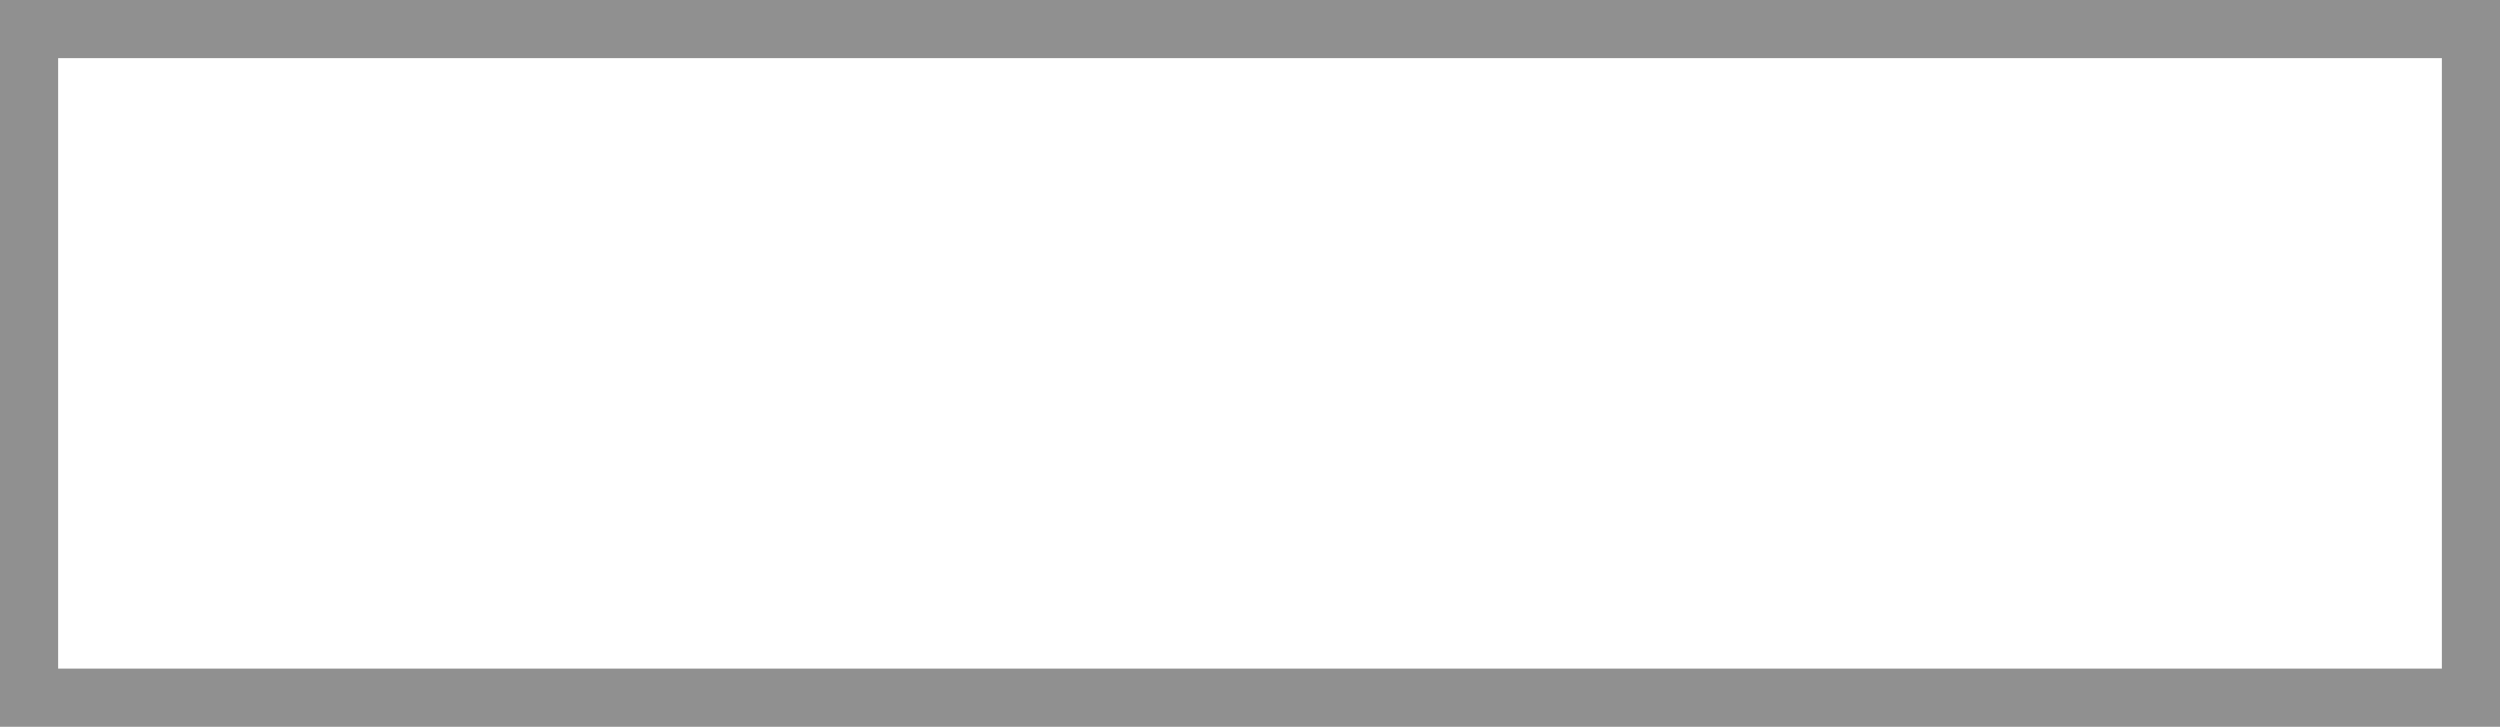
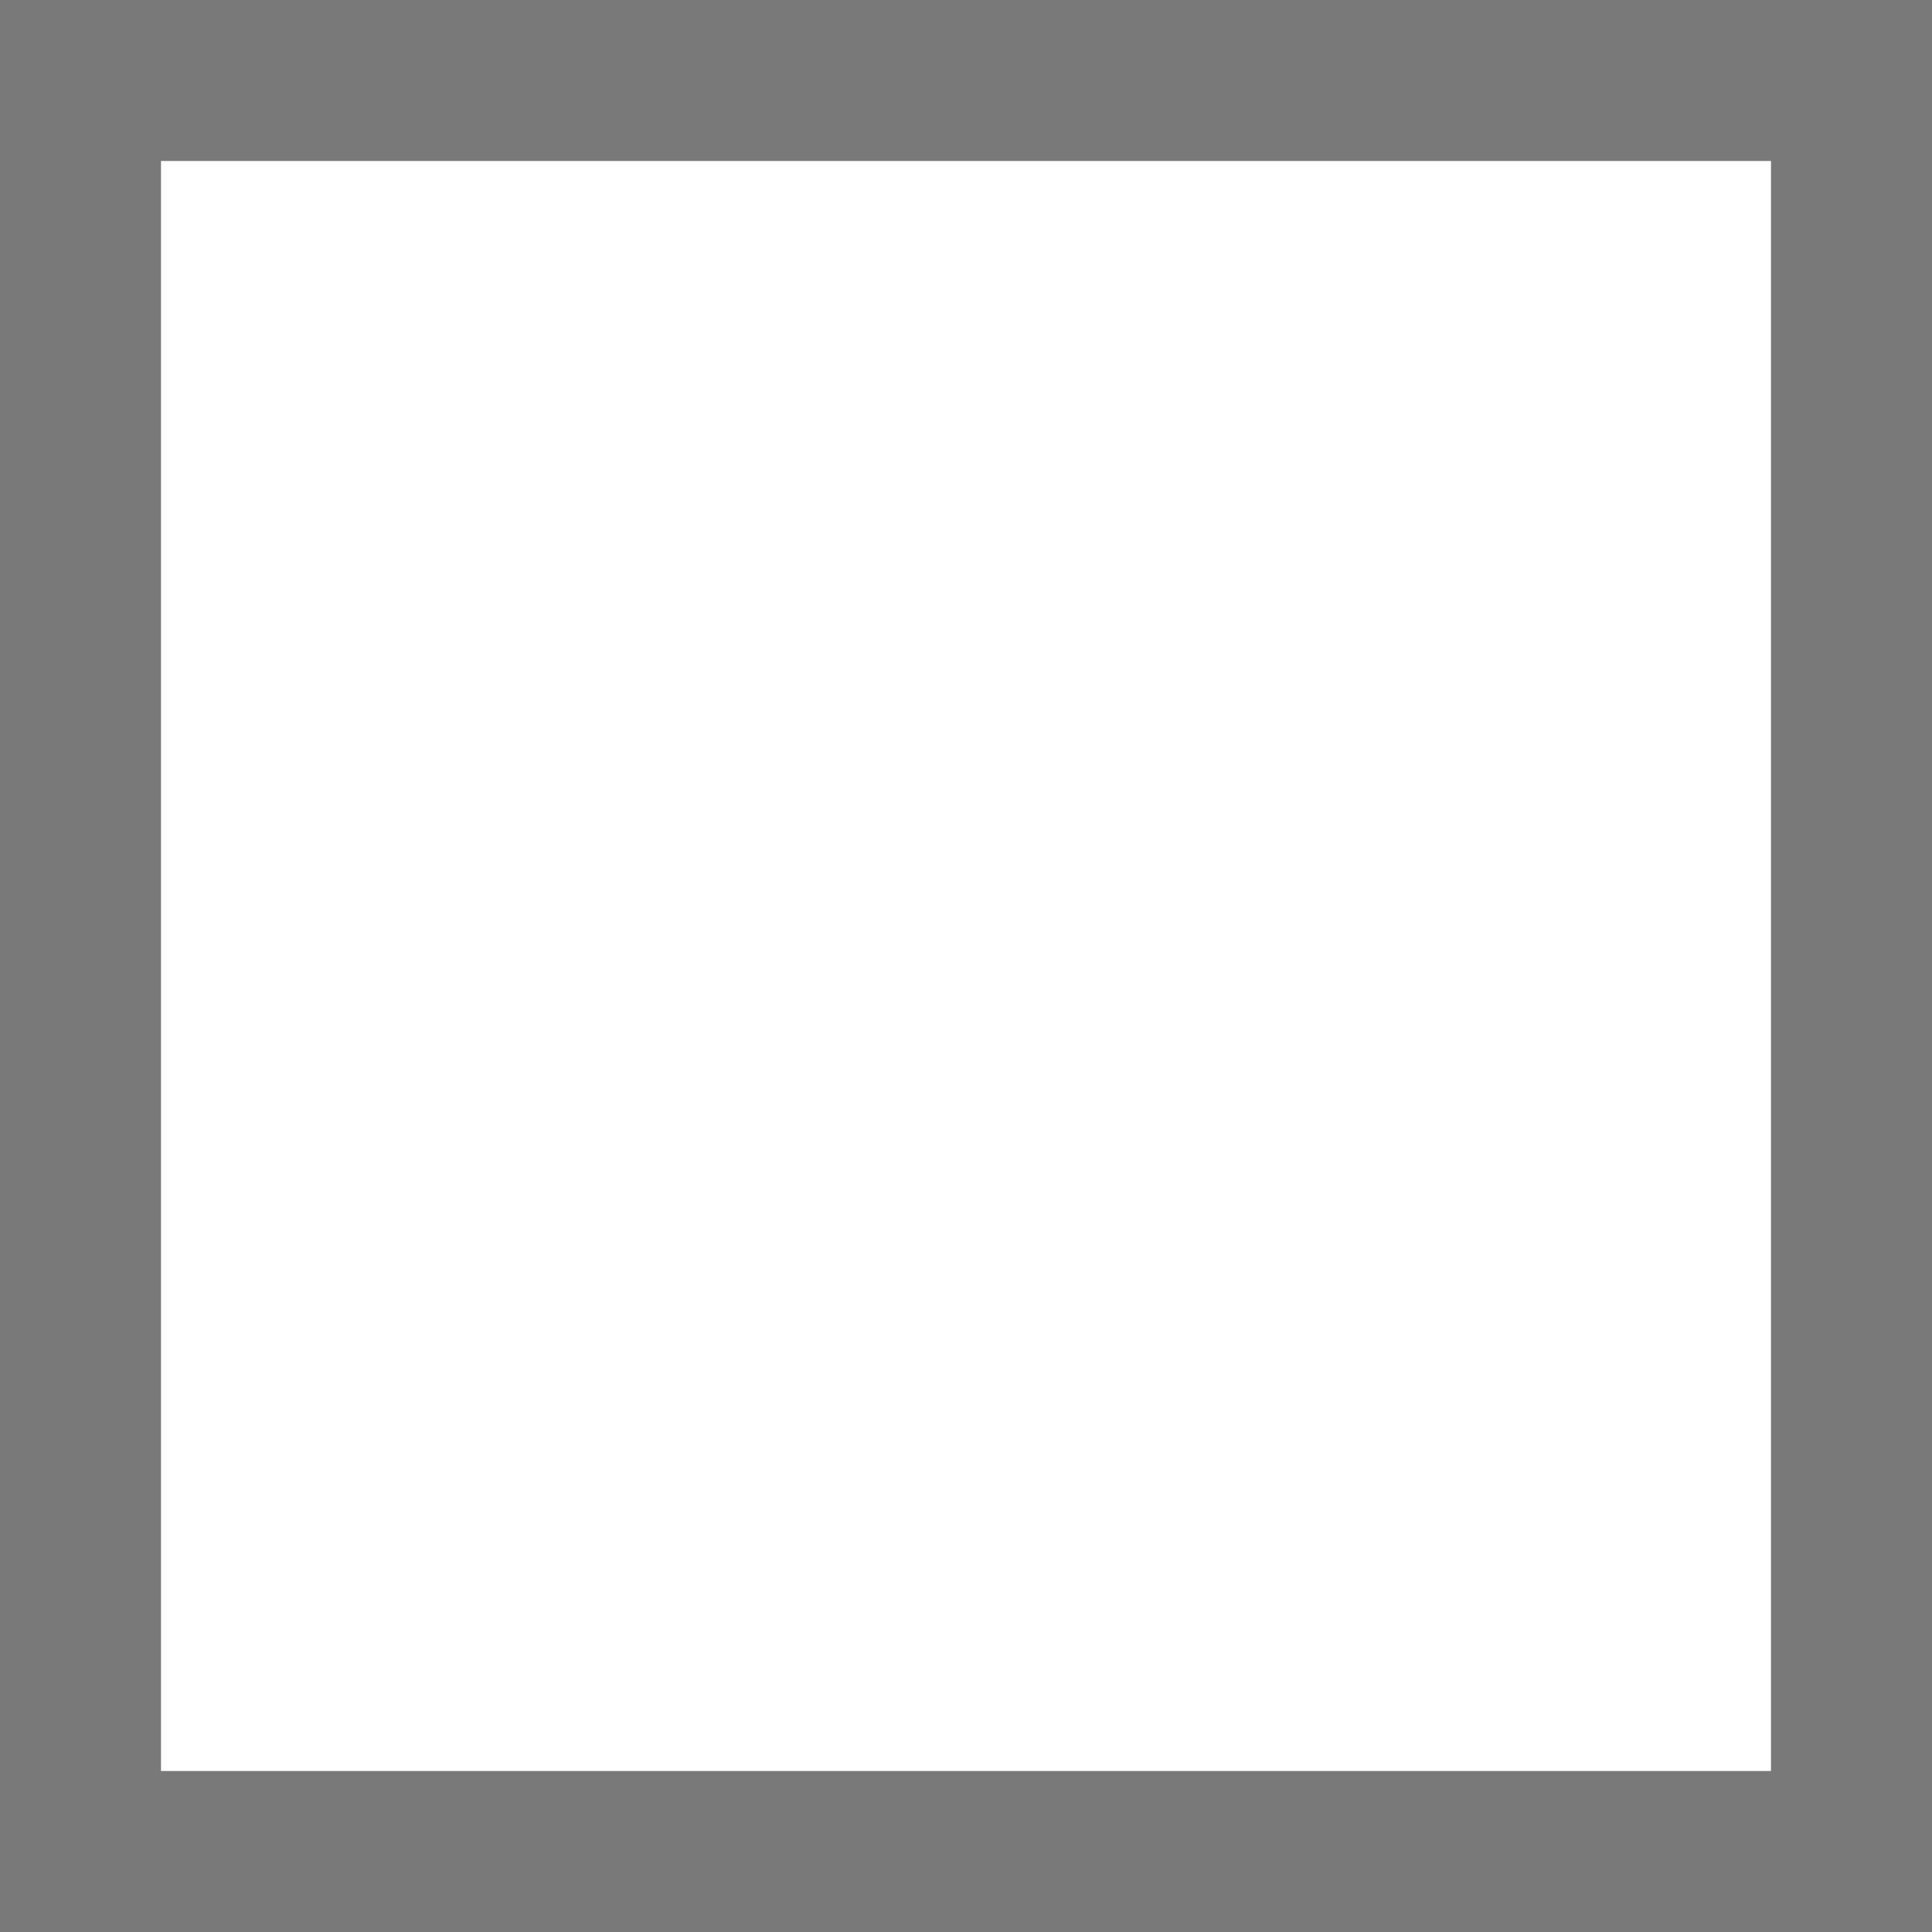
- <svg xmlns="http://www.w3.org/2000/svg" version="1.1" width="86px" height="25px">
-   <g transform="matrix(1 0 0 1 -492 -354 )">
-     <path d="M 494 356  L 576 356  L 576 377  L 494 377  L 494 356  Z " fill-rule="nonzero" fill="#ffffff" stroke="none" />
-     <path d="M 493 355  L 577 355  L 577 378  L 493 378  L 493 355  Z " stroke-width="2" stroke="#000000" fill="none" stroke-opacity="0.4" />
-   </g>
+ <svg xmlns="http://www.w3.org/2000/svg" version="1.1" width="12px" height="12px" viewBox="588 361  12 12">
+   <path d="M 588.5 361.5  L 599.5 361.5  L 599.5 372.5  L 588.5 372.5  L 588.5 361.5  Z " fill-rule="nonzero" fill="#ffffff" stroke="none" />
+   <path d="M 588.5 361.5  L 599.5 361.5  L 599.5 372.5  L 588.5 372.5  L 588.5 361.5  Z " stroke-width="1" stroke="#797979" fill="none" />
</svg>
